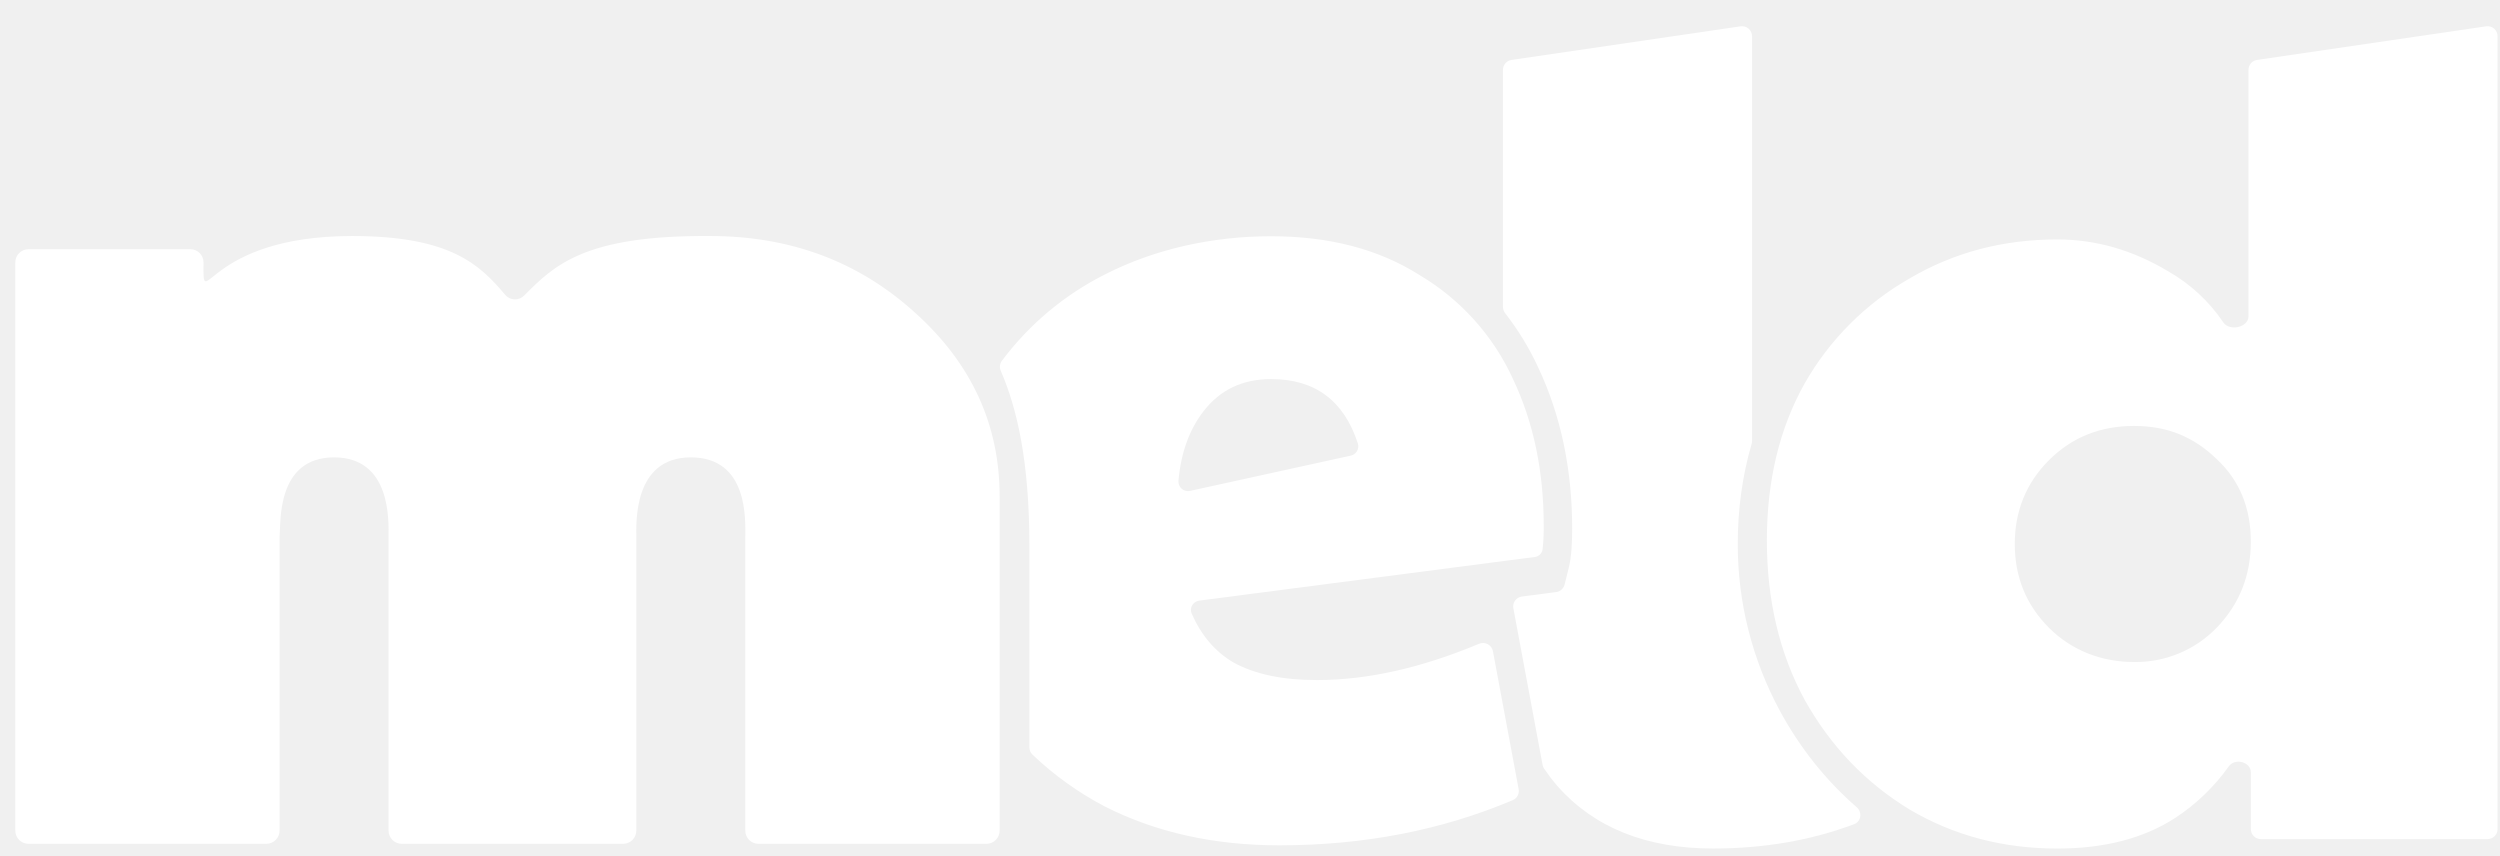
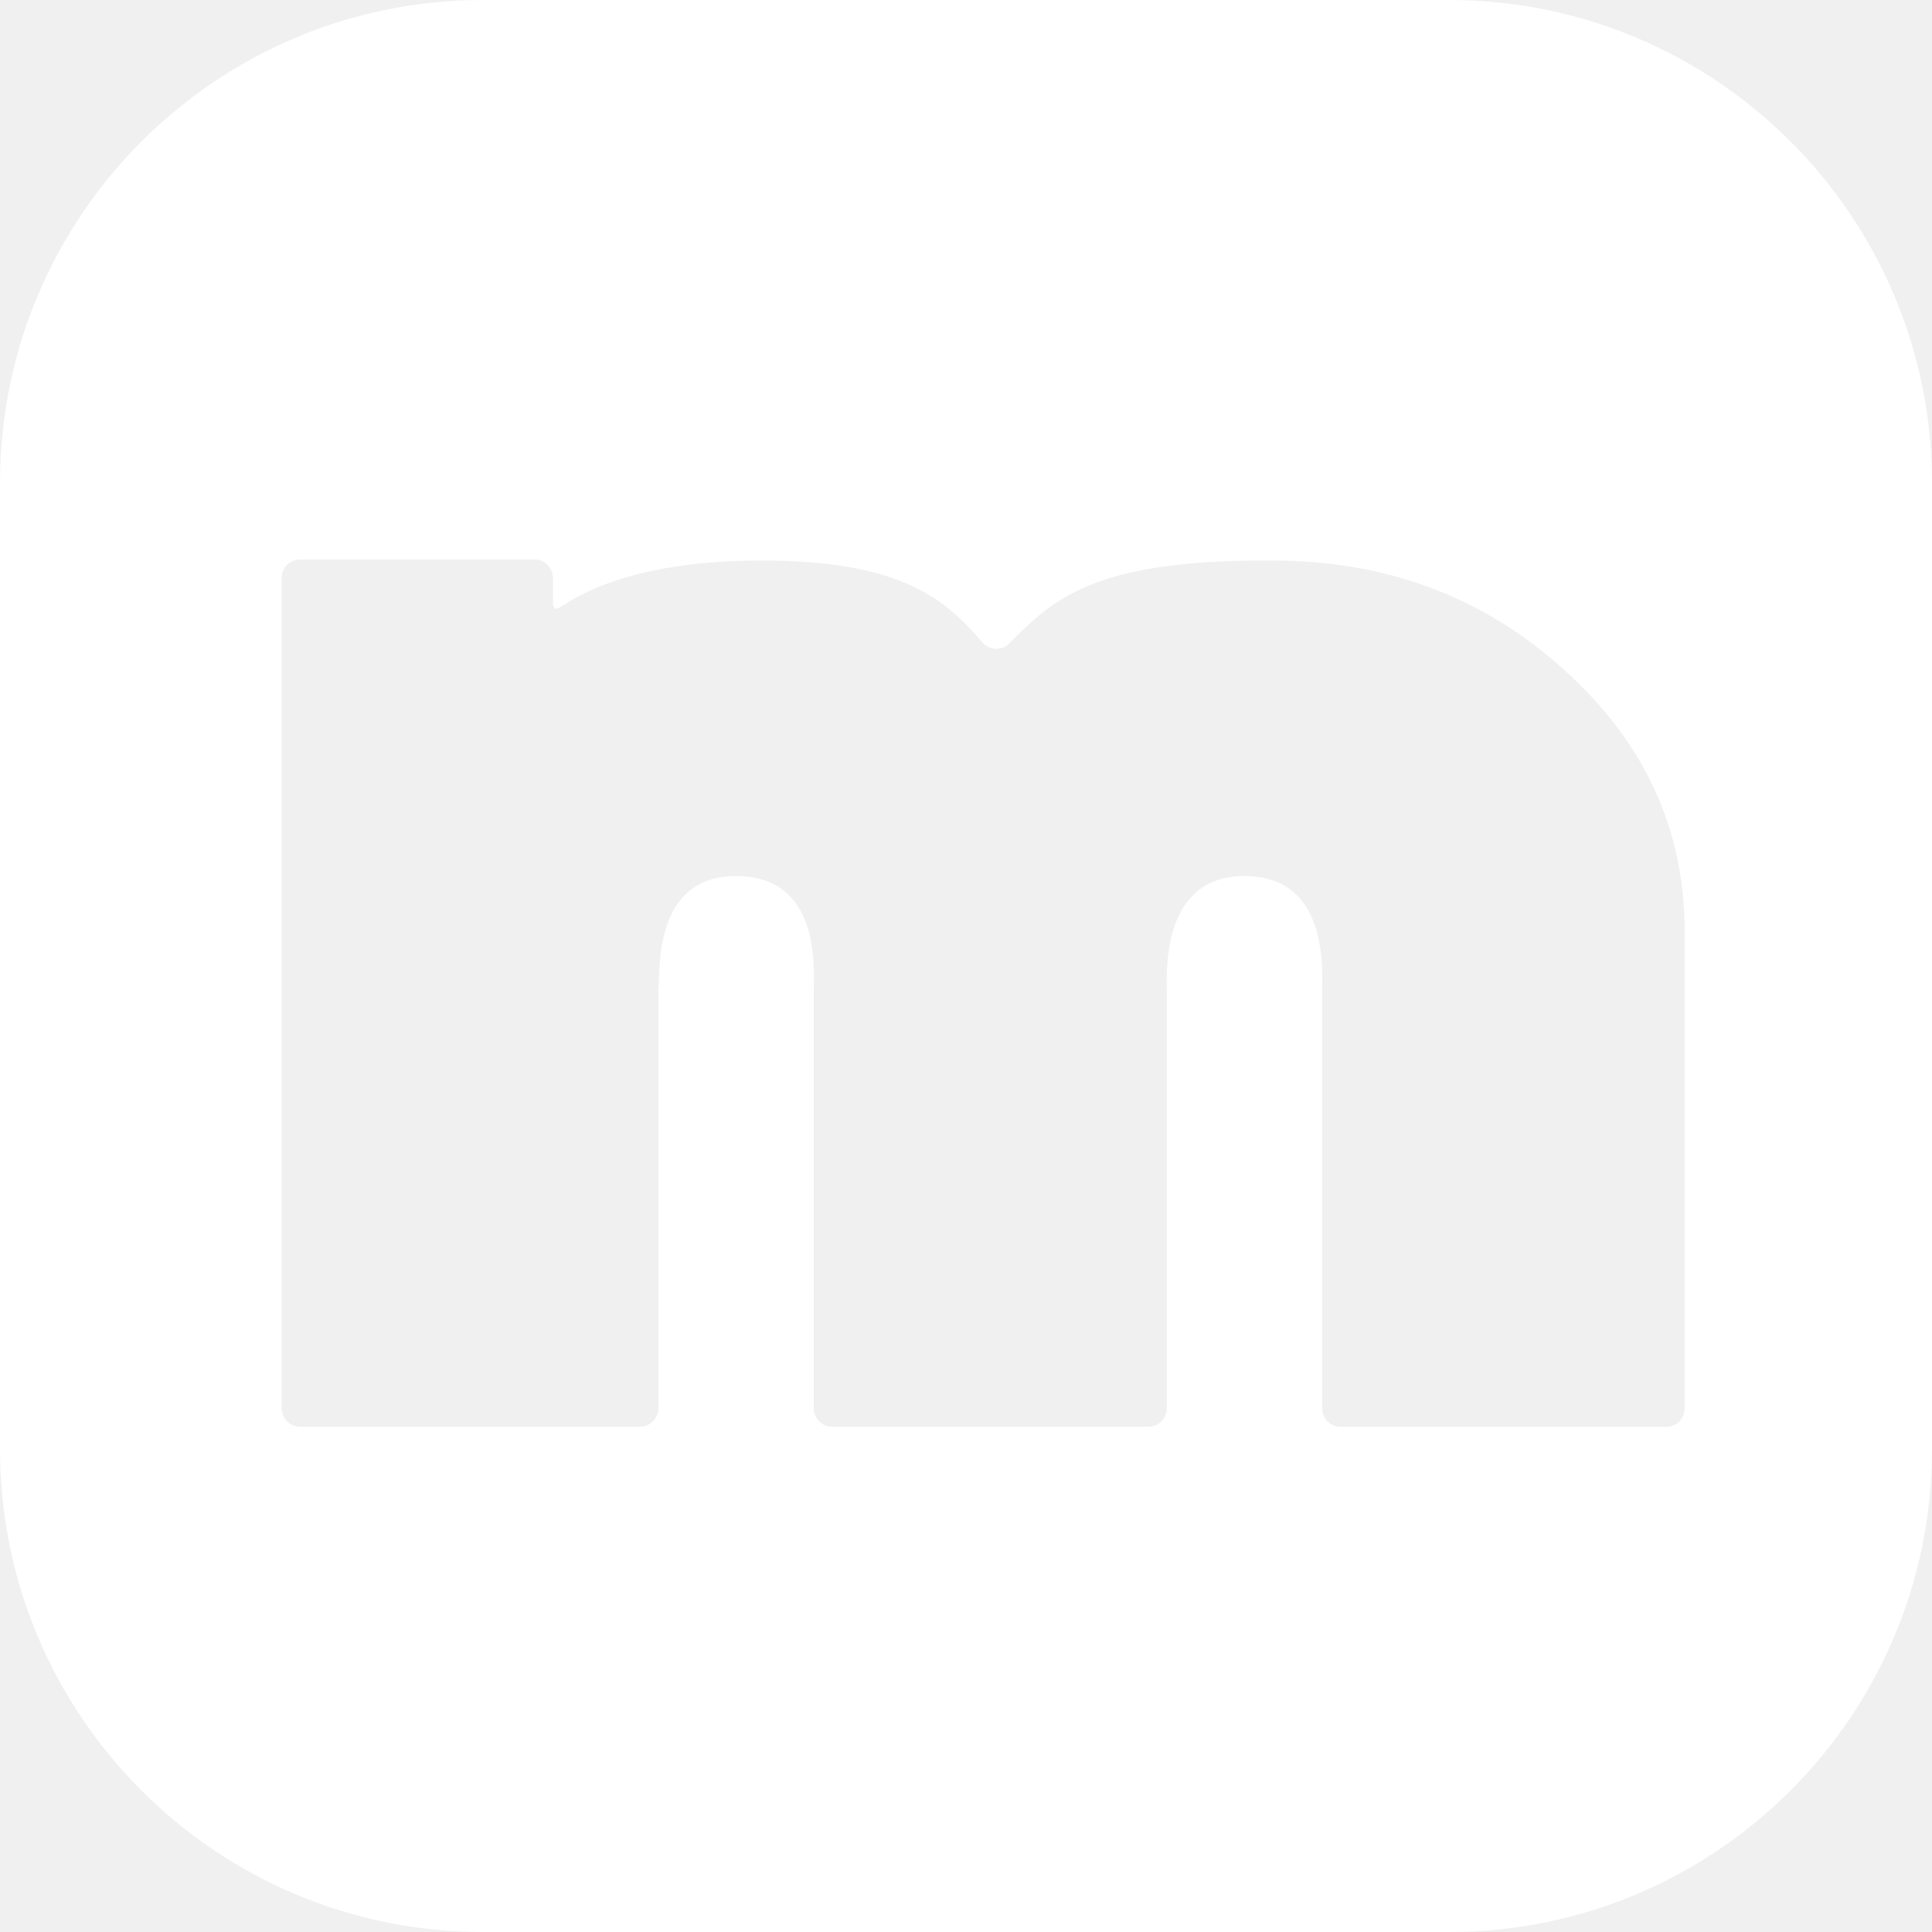
- <svg xmlns="http://www.w3.org/2000/svg" width="76" height="26" fill="none" viewBox="0 0 76 26">
-   <path fill-rule="evenodd" clip-rule="evenodd" d="M27.822 9.51c-1.712-1.557-3.79-2.335-6.233-2.335-3.837-.028-4.743.897-5.658 1.813a.39.39 0 01-.575-.027c-.762-.902-1.644-1.786-4.648-1.786-4.51 0-4.536 2.461-4.521.804a.399.399 0 00-.4-.403H.867a.402.402 0 00-.402.402V25.25c0 .222.18.402.402.402h7.23c.222 0 .402-.18.402-.402v-8.903c0-.023.002-.045.003-.066.036-.397-.099-2.377 1.653-2.377s1.657 1.958 1.657 2.41v8.936c0 .222.18.402.402.402h6.728c.222 0 .402-.18.402-.402v-8.936c0-.402-.1-2.41 1.656-2.41 1.758 0 1.657 1.908 1.657 2.41v8.938c0 .222.18.4.402.4h6.93c.221 0 .4-.18.4-.402V15.09c0-2.18-.855-4.04-2.567-5.58zm17.563 10.286a.308.308 0 00-.423-.225c-1.757.736-3.398 1.103-4.923 1.103-1.053 0-1.902-.179-2.547-.538-.554-.327-.975-.822-1.265-1.483-.077-.176.043-.37.234-.395l10.191-1.325a.272.272 0 00.242-.23 6.02 6.02 0 00.035-.73c0-1.65-.31-3.133-.933-4.449a7.108 7.108 0 00-2.835-3.158c-1.244-.79-2.75-1.184-4.52-1.184-1.771 0-3.518.383-5.025 1.148a8.927 8.927 0 00-3.16 2.64.304.304 0 00-.032.304c.493 1.14.87 2.737.87 5.345v6.104c0 .081.033.16.091.215a9.705 9.705 0 002.195 1.576c1.555.79 3.326 1.184 5.311 1.184 2.568 0 4.934-.458 7.1-1.375a.3.3 0 00.176-.332l-.782-4.195zm-9.56-5.177c.075-.854.331-1.563.769-2.126.502-.646 1.184-.969 2.046-.969 1.336 0 2.216.653 2.64 1.96a.29.29 0 01-.22.368l-4.878 1.07a.29.29 0 01-.357-.303zM75.578.8l-6.965 1.022a.304.304 0 00-.259.3v7.493c0 .338-.572.466-.764.187a5.015 5.015 0 00-1.676-1.554c-1.077-.646-2.201-.969-3.373-.969-1.651 0-3.146.395-4.486 1.184a8.527 8.527 0 00-3.194 3.194c-.765 1.364-1.148 2.954-1.148 4.773 0 1.818.383 3.433 1.148 4.844.79 1.412 1.854 2.524 3.194 3.337 1.34.79 2.835 1.185 4.486 1.185 1.435 0 2.631-.311 3.588-.933a6.099 6.099 0 001.627-1.567c.188-.261.67-.136.67.186v1.723c0 .167.135.304.303.304h6.893a.304.304 0 00.304-.304V1.1a.303.303 0 00-.348-.3zm-8.193 18.285a3.422 3.422 0 01-2.512 1.04c-.98 0-1.89-.346-2.584-1.04-.693-.694-1.04-1.543-1.04-2.548 0-1.004.347-1.854 1.04-2.548.694-.693 1.555-1.04 2.584-1.04 1.029 0 1.818.335 2.512 1.005.694.645 1.04 1.483 1.04 2.511 0 1.03-.346 1.902-1.04 2.62z" fill="#fff" />
-   <path fill-rule="evenodd" clip-rule="evenodd" d="M54.106 21.605l-.001-.003-.002-.003a10.619 10.619 0 01-1.275-5.062c0-1.06.14-2.076.422-3.044a.306.306 0 00.012-.087V1.1a.304.304 0 00-.348-.3L45.95 1.822a.304.304 0 00-.26.3v7.21c0 .068.024.136.067.19a8.4 8.4 0 011.002 1.643c.697 1.477 1.035 3.119 1.035 4.905 0 .44-.022.865-.104 1.193l-.127.508a.304.304 0 01-.256.228l-1.041.135a.304.304 0 00-.26.357l.889 4.764a.29.29 0 00.046.112c.124.183.257.358.4.526 1.124 1.268 2.703 1.902 4.737 1.902 1.544 0 2.973-.247 4.286-.739.216-.08.255-.365.08-.516-.942-.82-1.723-1.8-2.338-2.935z" fill="#fff" />
+ <svg xmlns="http://www.w3.org/2000/svg" id="Layer_1" version="1.1" viewBox="0 0 32 32">
+   <path d="M24,0H8C3.582,0,0,3.582,0,8v16c0,4.418,3.582,8,8,8h16c4.418,0,8-3.582,8-8V8c0-4.418-3.582-8-8-8ZM27.904,23.326c0,.17-.138.307-.307.307h-5.39c-.17,0-.307-.136-.307-.306v-6.946c0-.39.078-1.871-1.287-1.871s-1.287,1.56-1.287,1.871v6.944c0,.17-.137.307-.307.307h-5.234c-.17,0-.307-.138-.307-.307v-6.944c0-.351.117-1.871-1.287-1.871-1.361,0-1.256,1.539-1.284,1.846-.002.017-.003.033-.003.05v6.919c0,.17-.137.307-.307.307h-5.624c-.17,0-.307-.138-.307-.307v-13.752c0-.17.138-.307.307-.307h3.878c.17,0,.307.138.307.307v.416c0,.081.043.118.112.074.289-.187,1.179-.779,3.35-.779,2.337,0,3.053.661,3.652,1.356.115.133.316.144.441.02.705-.707,1.373-1.398,4.356-1.376,1.897,0,3.511.605,4.84,1.813,1.33,1.196,1.994,2.64,1.994,4.332v7.894Z" style="fill: #fff;" />
</svg>
